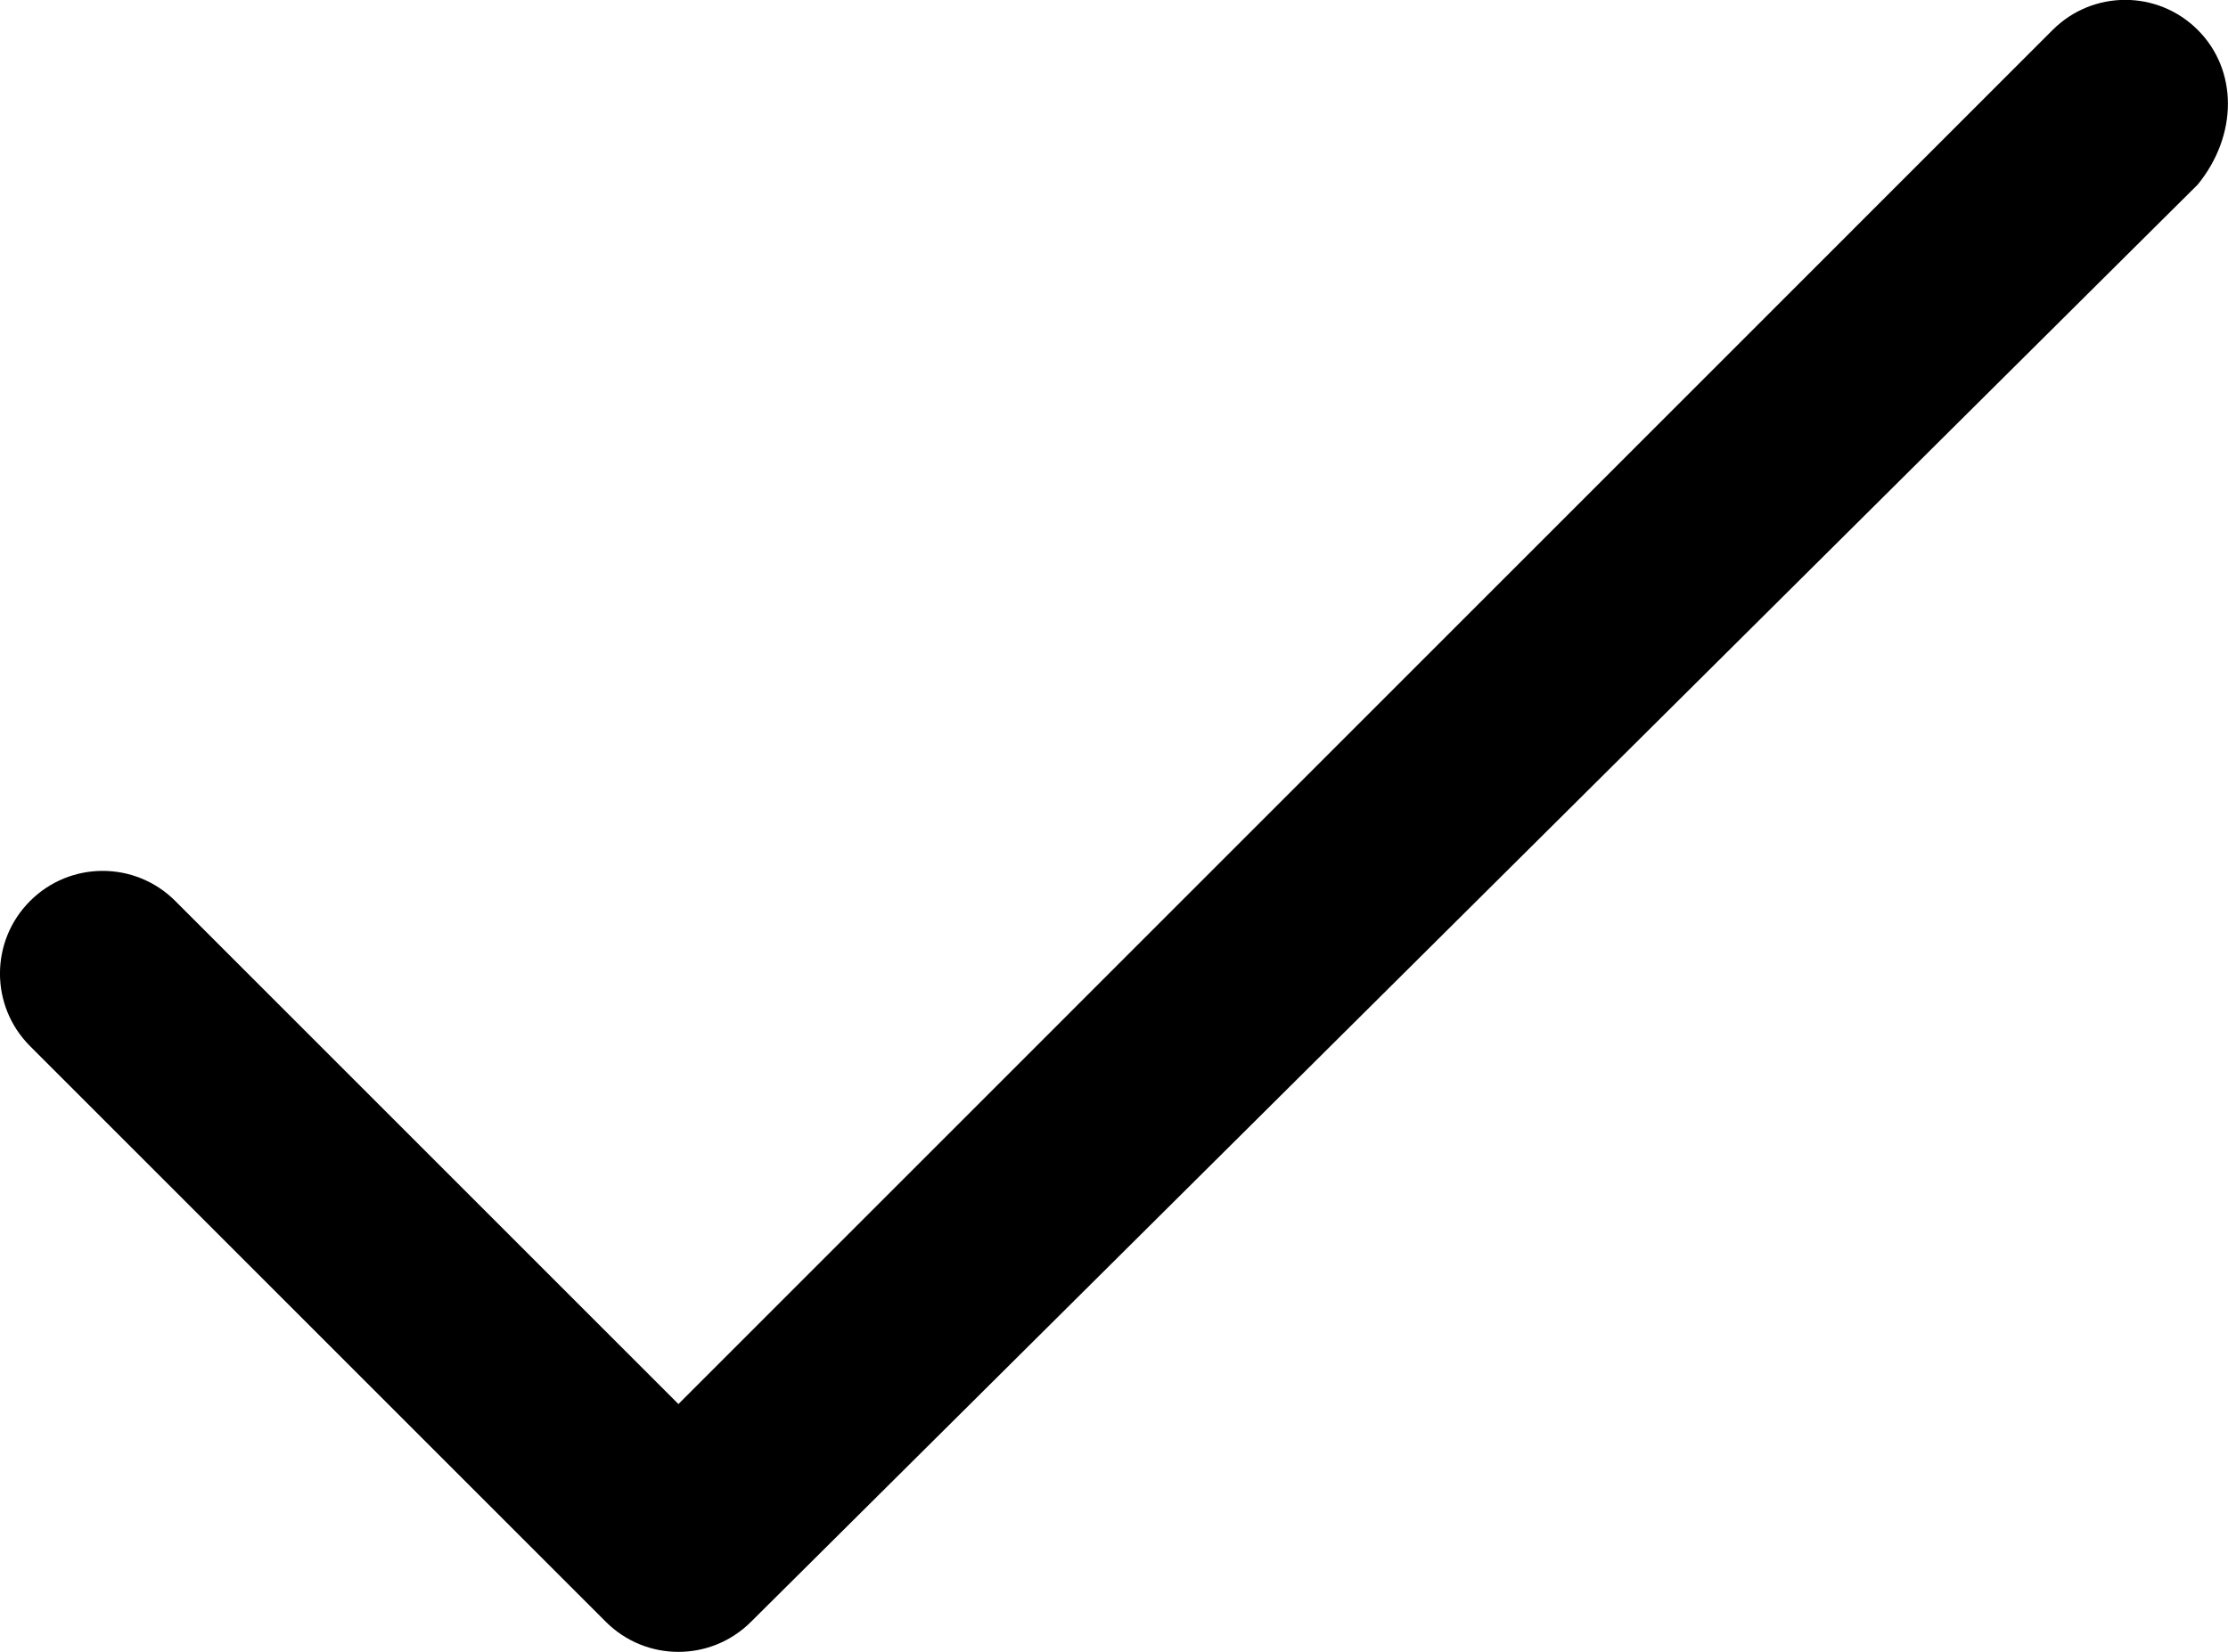
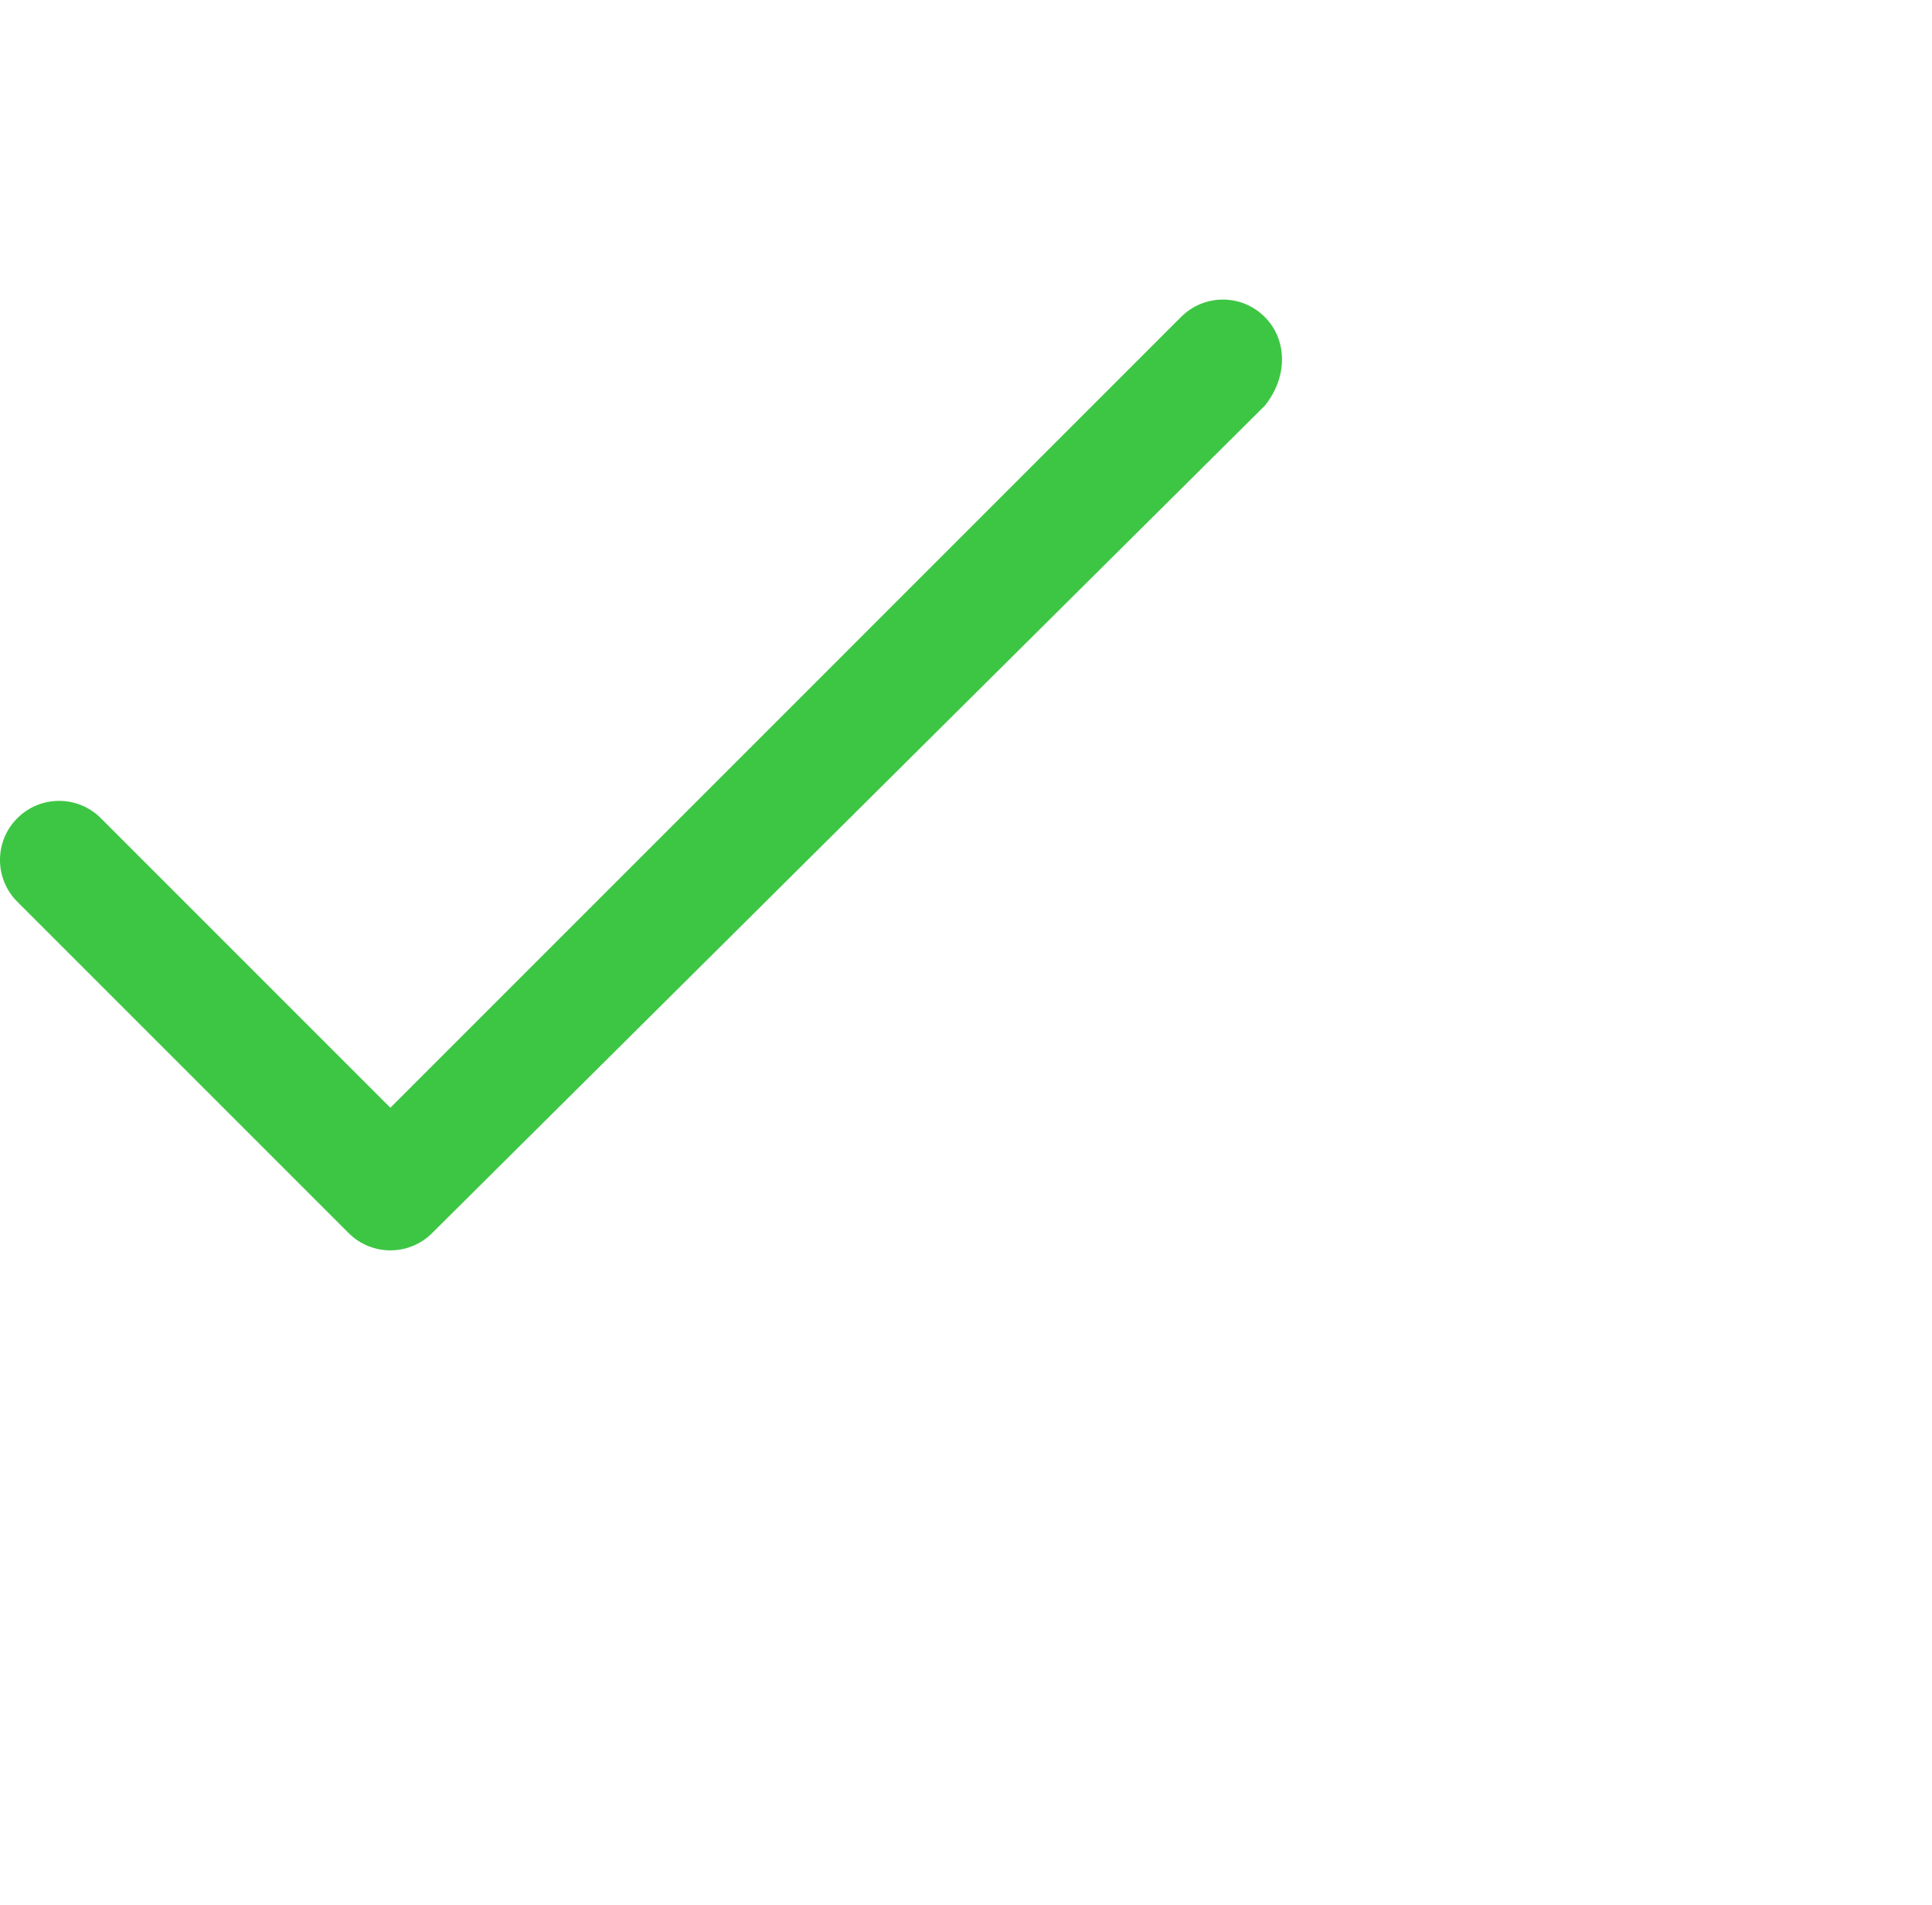
- <svg xmlns="http://www.w3.org/2000/svg" version="1.0" id="Layer_1" x="0px" y="0px" width="21.698px" height="16.09px" viewBox="-82.357 4.875 21.698 16.09" enable-background="new -82.357 4.875 21.698 16.09" xml:space="preserve">
-   <path d="M-60.953,5.167c-0.391-0.391-1.023-0.391-1.414,0L-75.75,18.551l-4.9-4.9c-0.391-0.391-1.023-0.391-1.414,0 s-0.391,1.023,0,1.414l5.607,5.607c0.195,0.195,0.451,0.293,0.707,0.293s0.512-0.098,0.707-0.293l14.09-14.0 C-60.562,6.191-60.562,5.558-60.953,5.167z" />
+ <svg xmlns="http://www.w3.org/2000/svg" version="1.0" id="Layer_1" x="0px" y="0px" width="42.698px" height="42.09px" viewBox="-82.357 4.875 32.698 22.09" enable-background="new -82.357 4.875 32.698 22.09" xml:space="preserve">
+   <path fill="#3dc644" d="M-60.953,5.167c-0.391-0.391-1.023-0.391-1.414,0L-75.75,18.551l-4.9-4.9c-0.391-0.391-1.023-0.391-1.414,0 s-0.391,1.023,0,1.414l5.607,5.607c0.195,0.195,0.451,0.293,0.707,0.293s0.512-0.098,0.707-0.293l14.09-14.0 C-60.562,6.191-60.562,5.558-60.953,5.167z" />
</svg>
